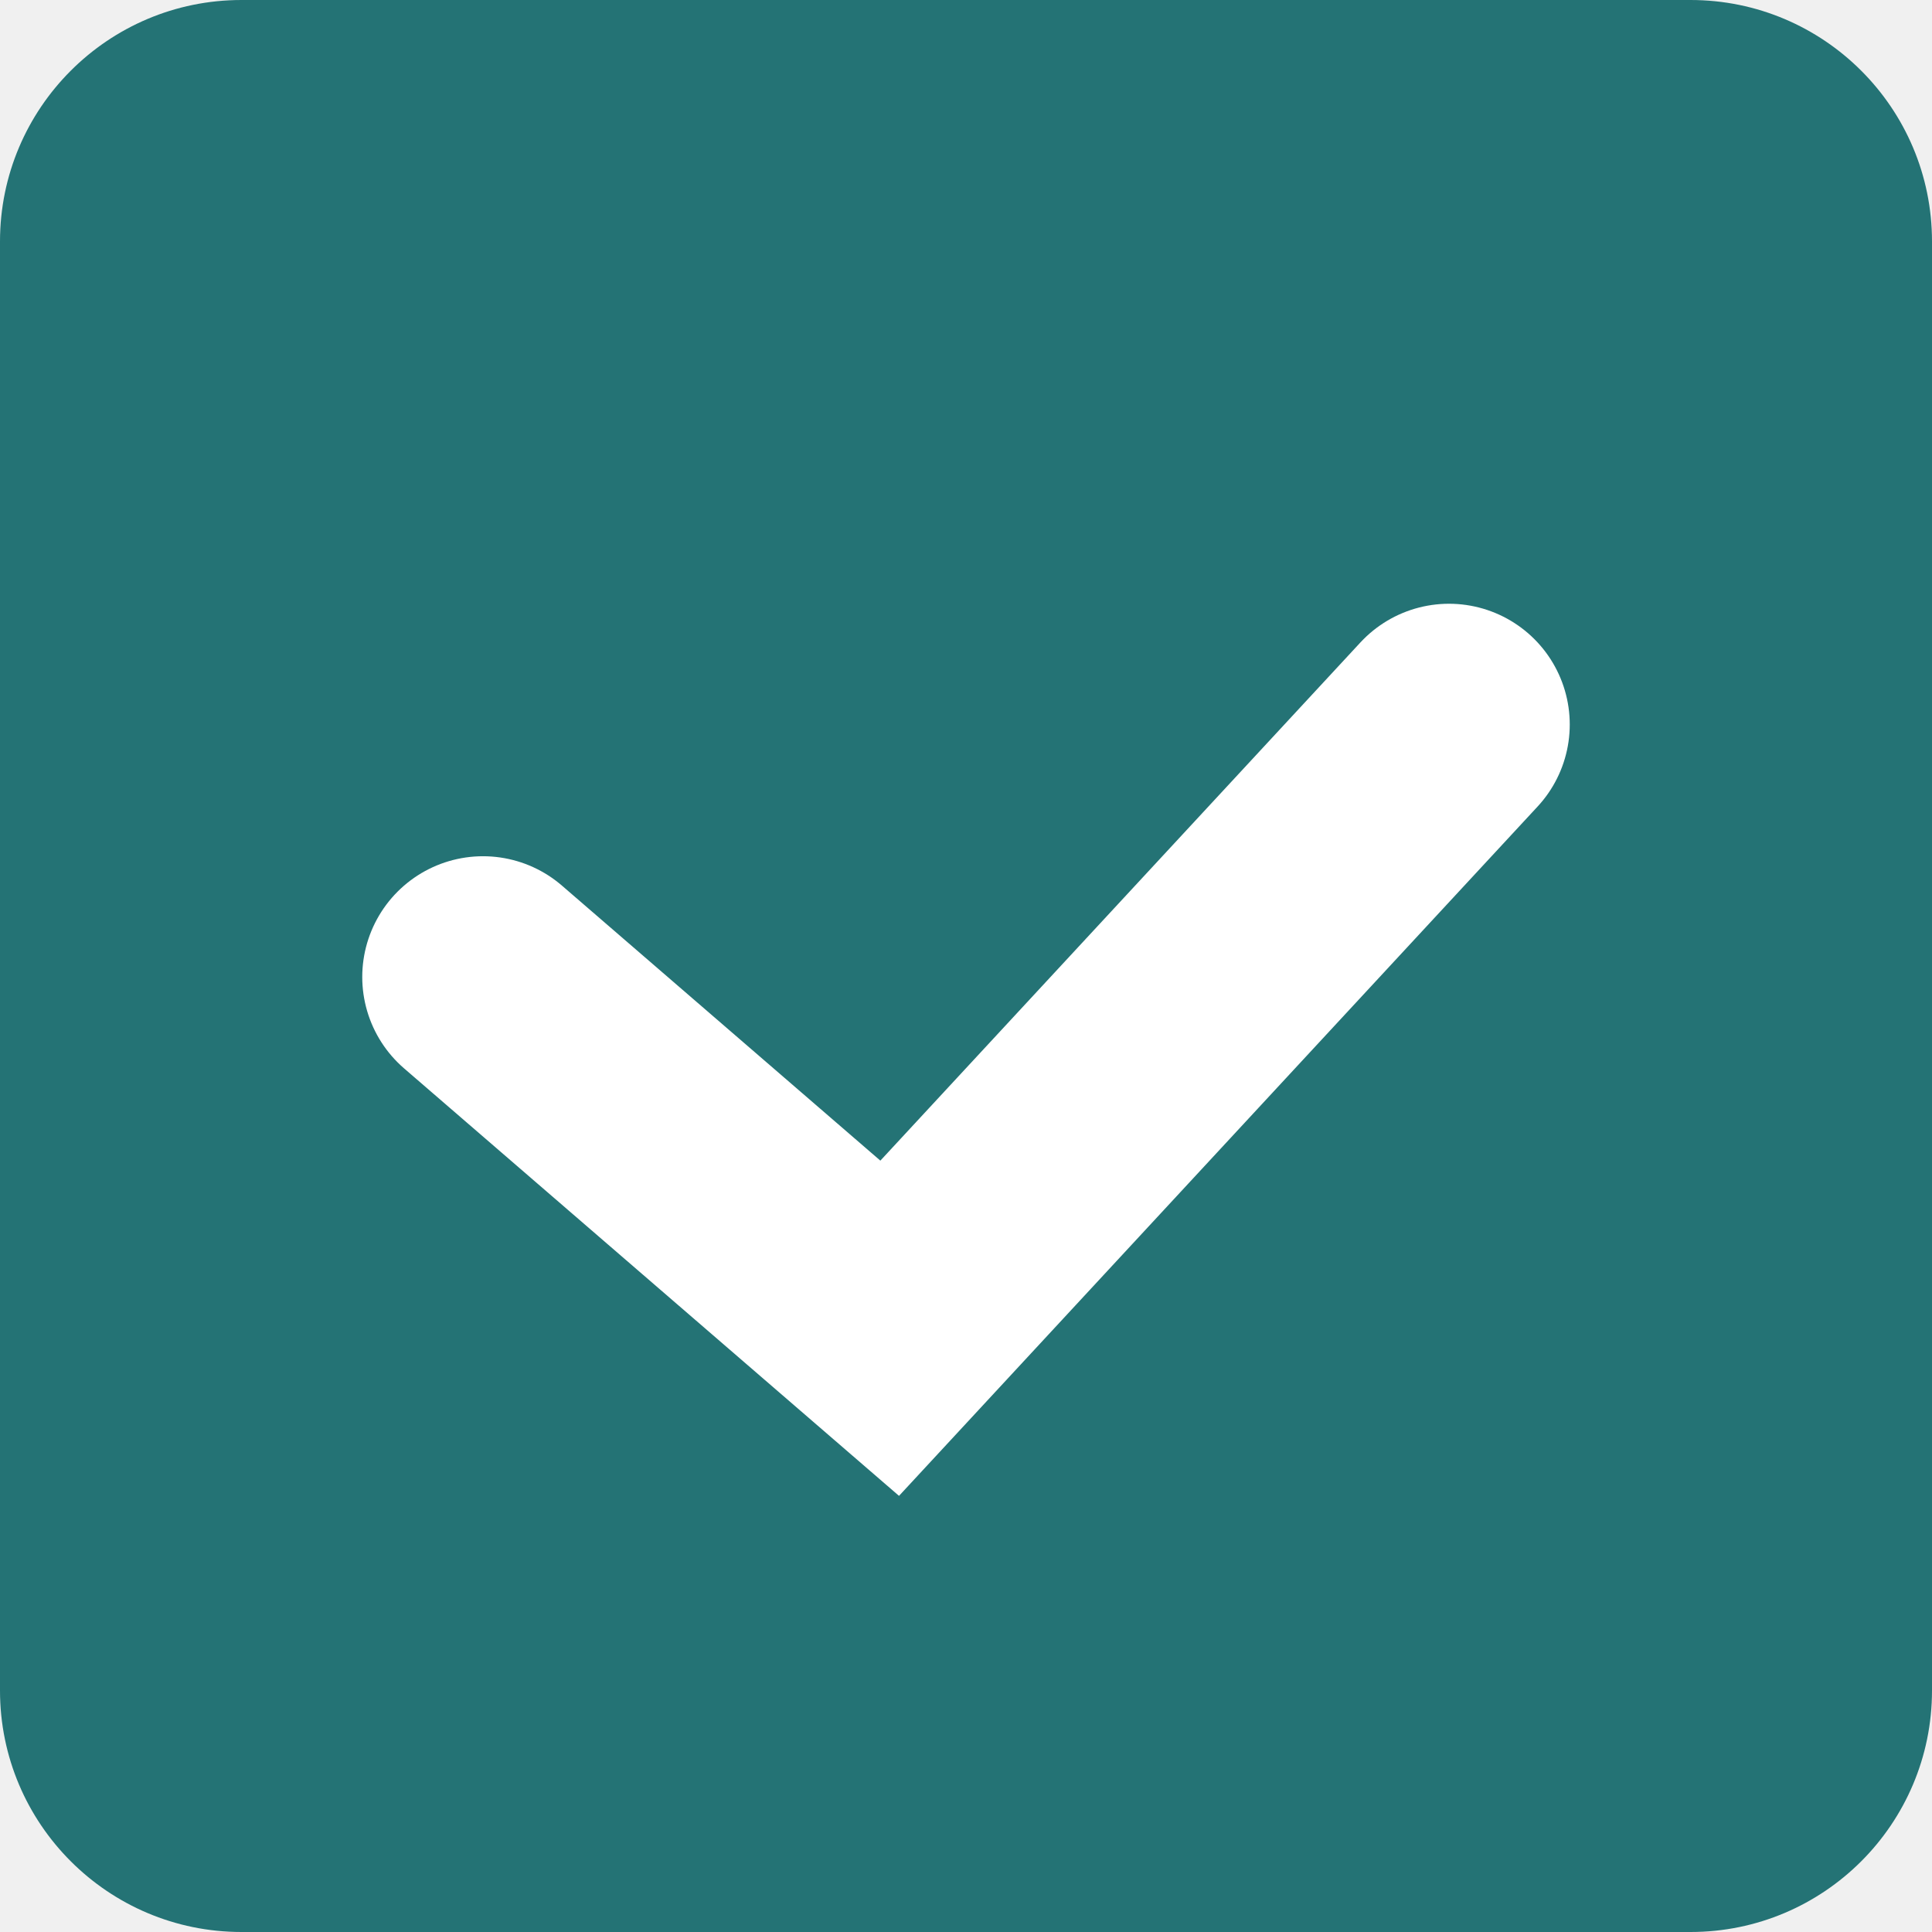
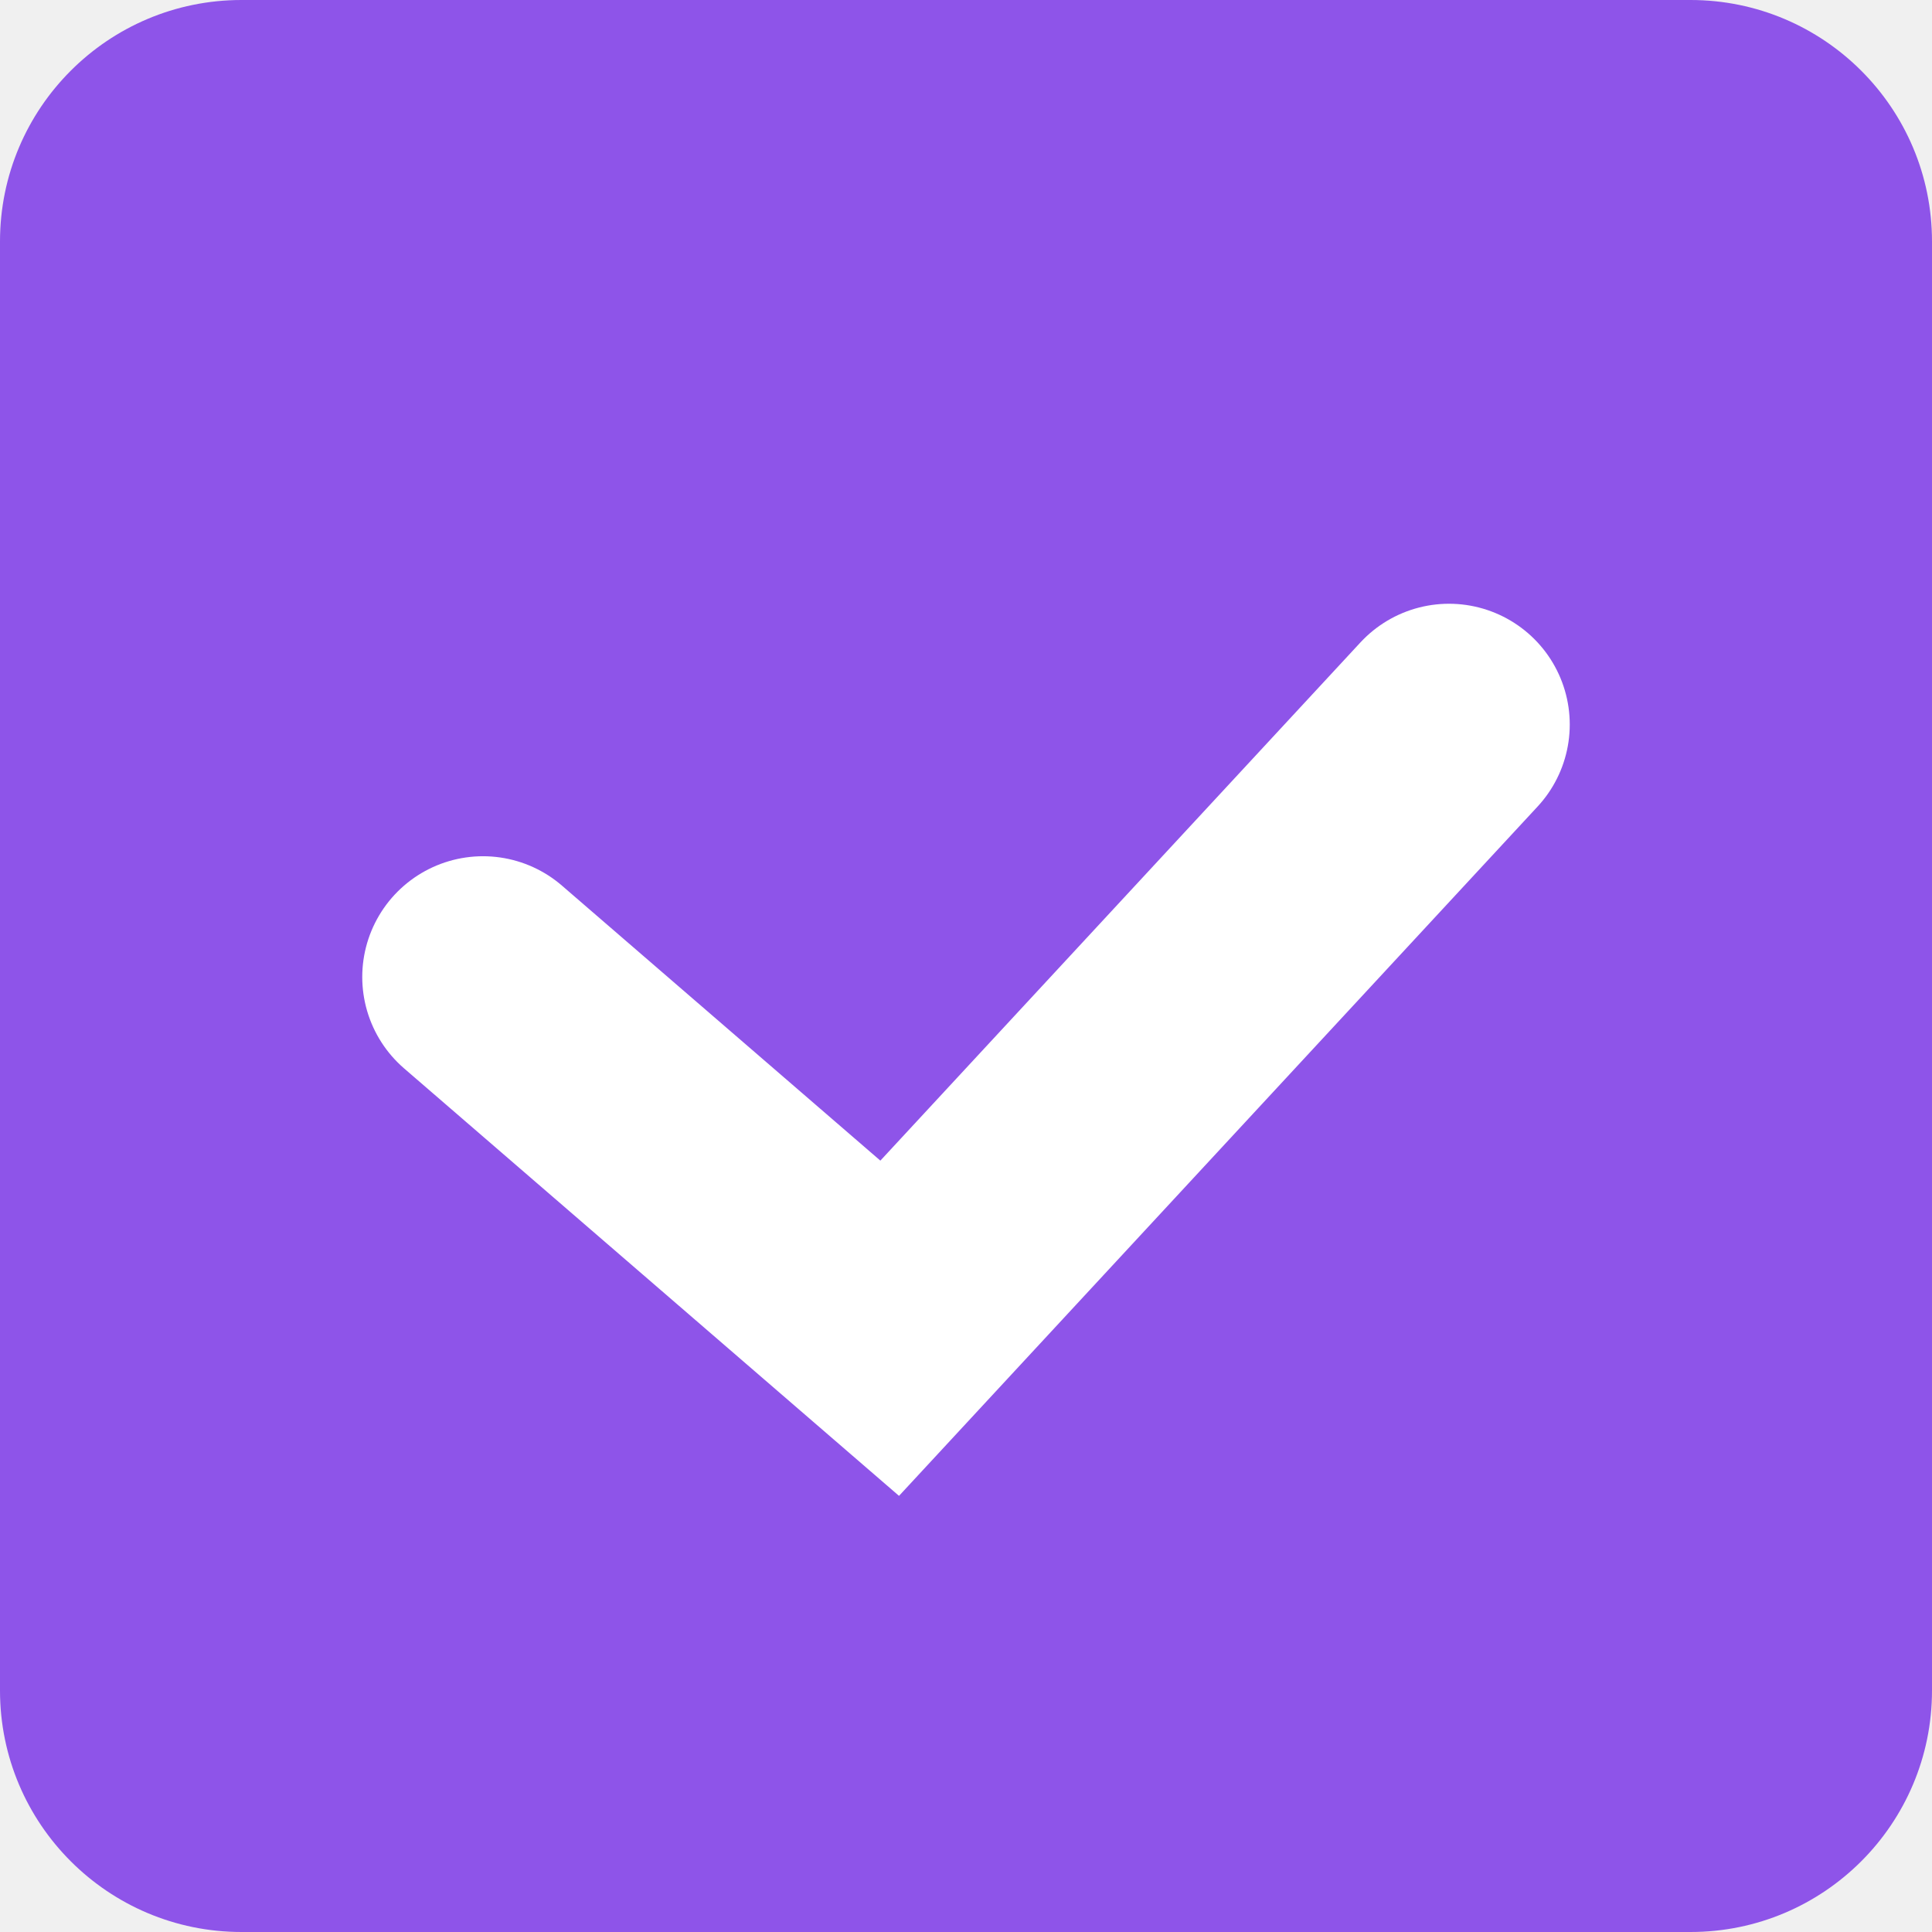
<svg xmlns="http://www.w3.org/2000/svg" width="16" height="16" viewBox="0 0 16 16" fill="none">
-   <rect width="16" height="16" rx="2" fill="#247375" />
+   <rect width="16" height="16" rx="2" fill="#8E54E9" />
  <path d="M4 8.091L7.368 11L12 6" stroke="white" stroke-width="2" stroke-linecap="round" />
</svg>
